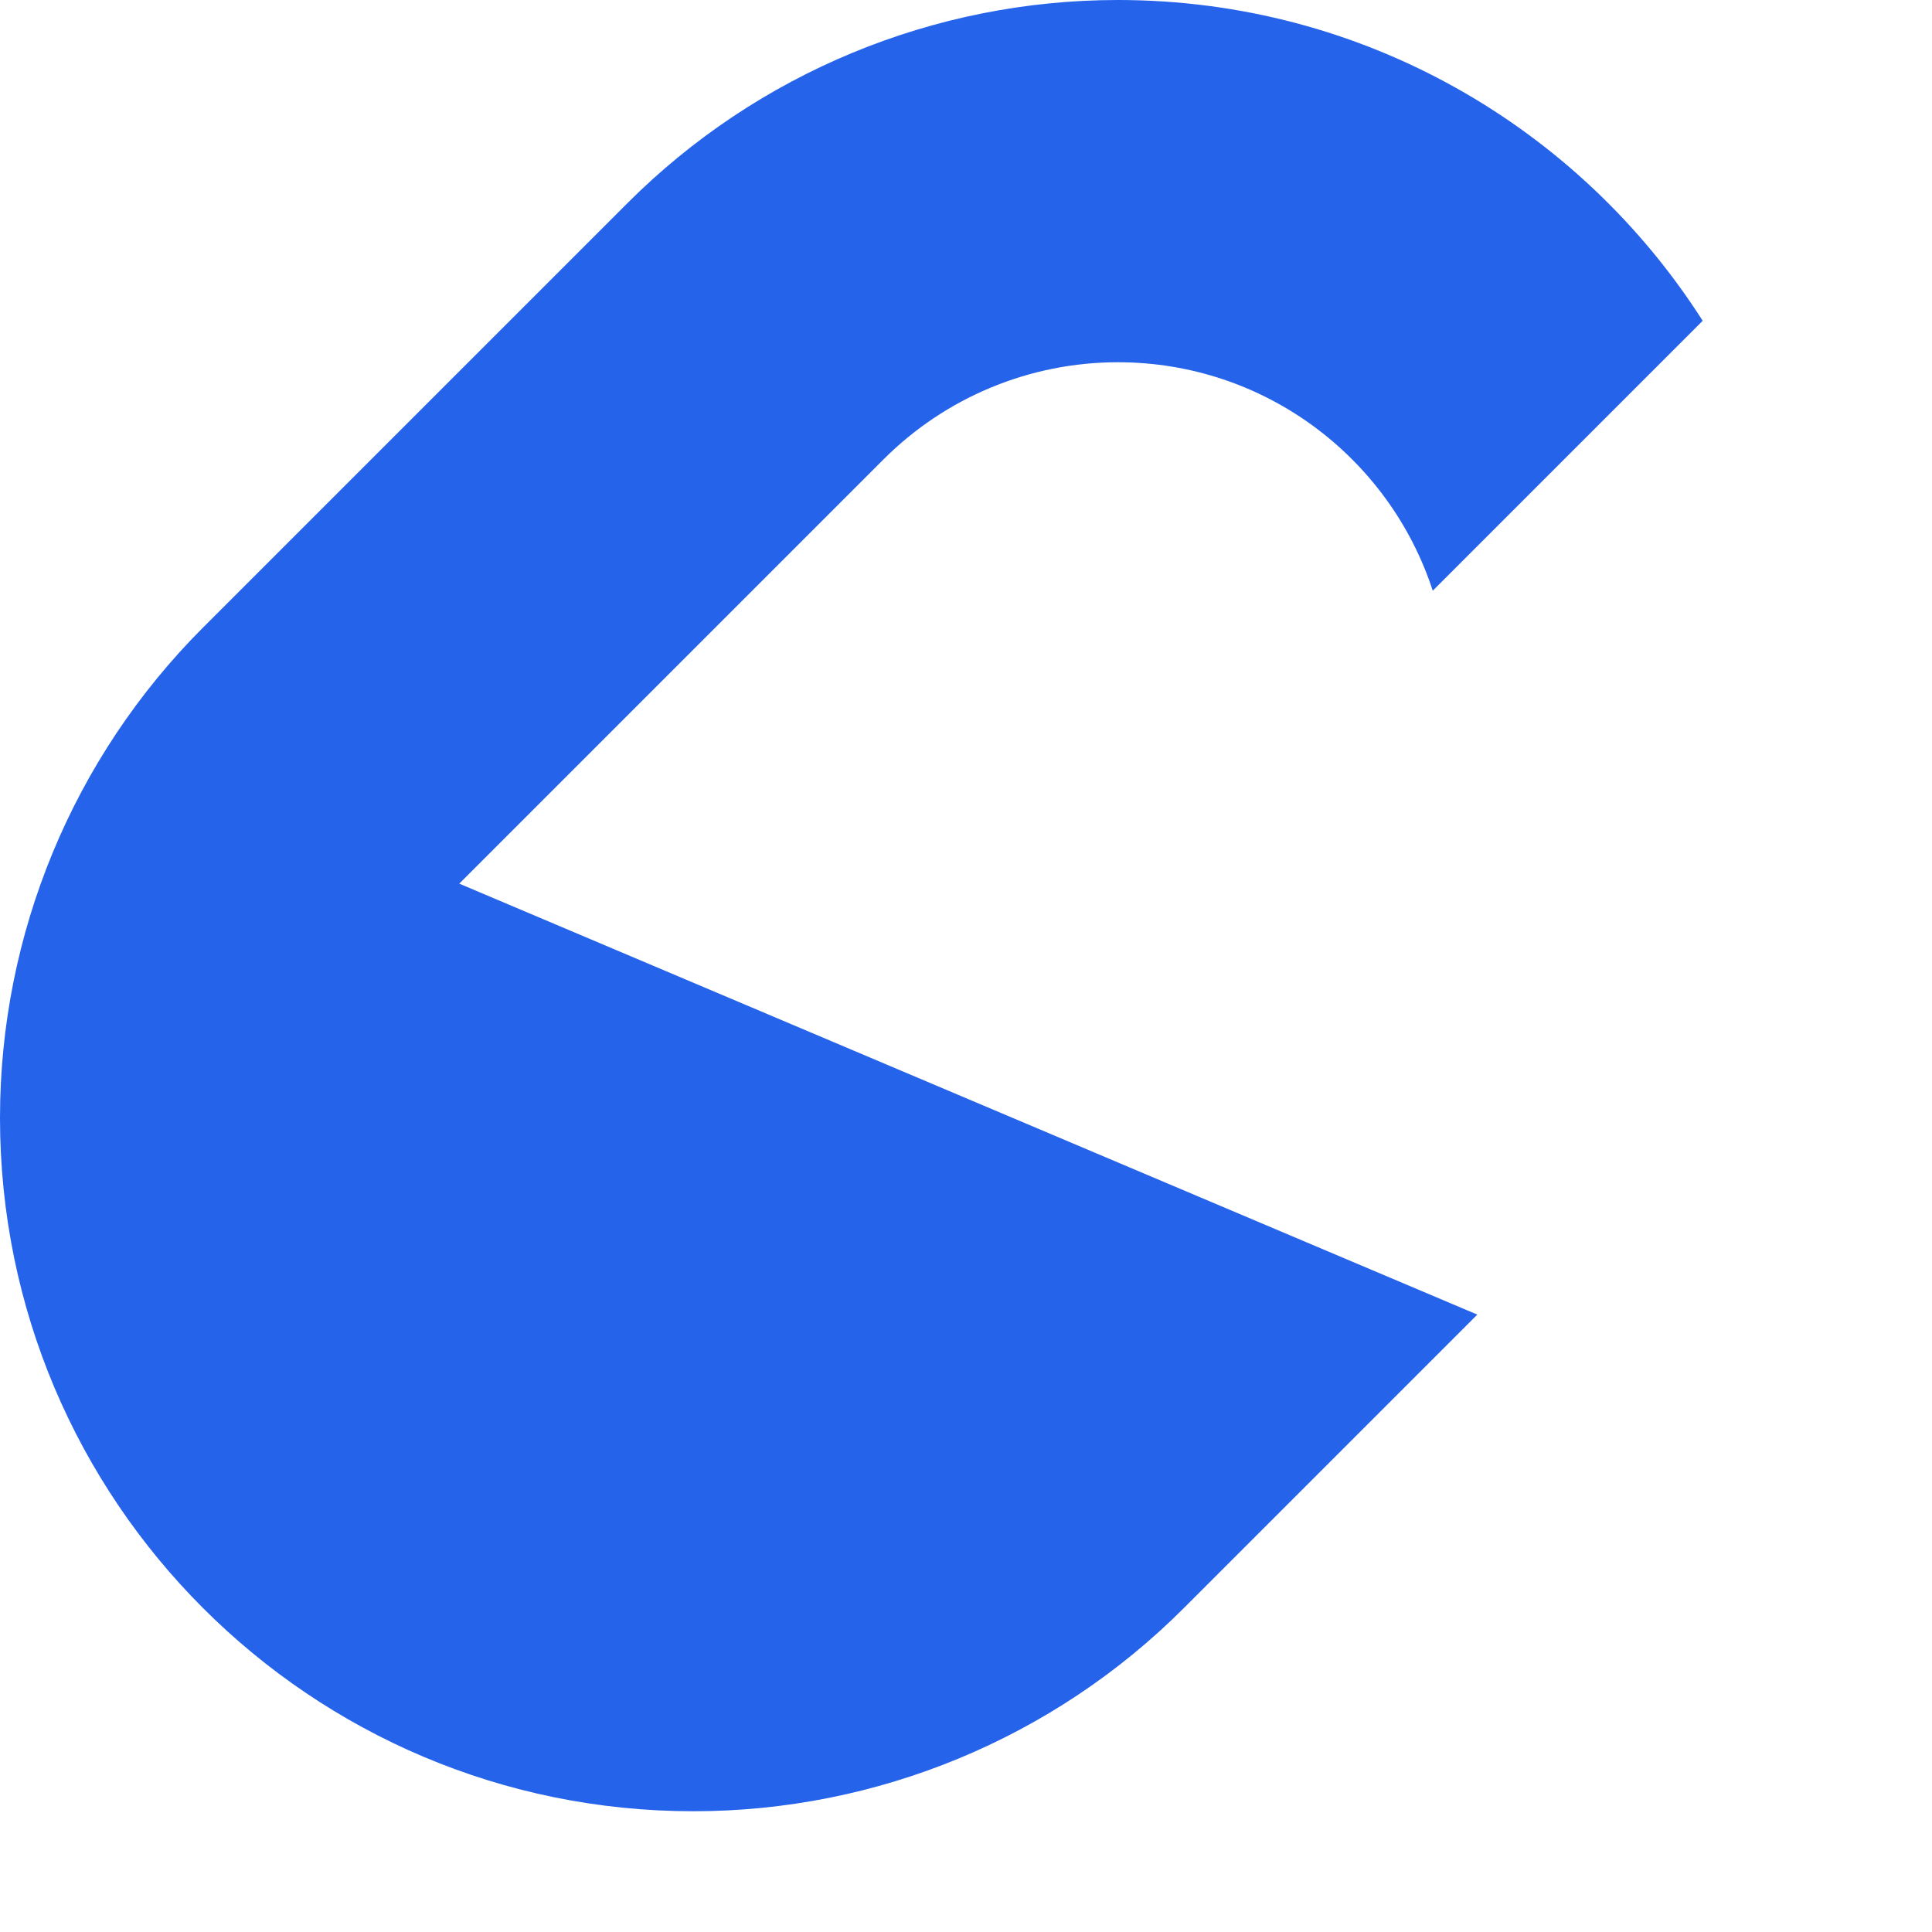
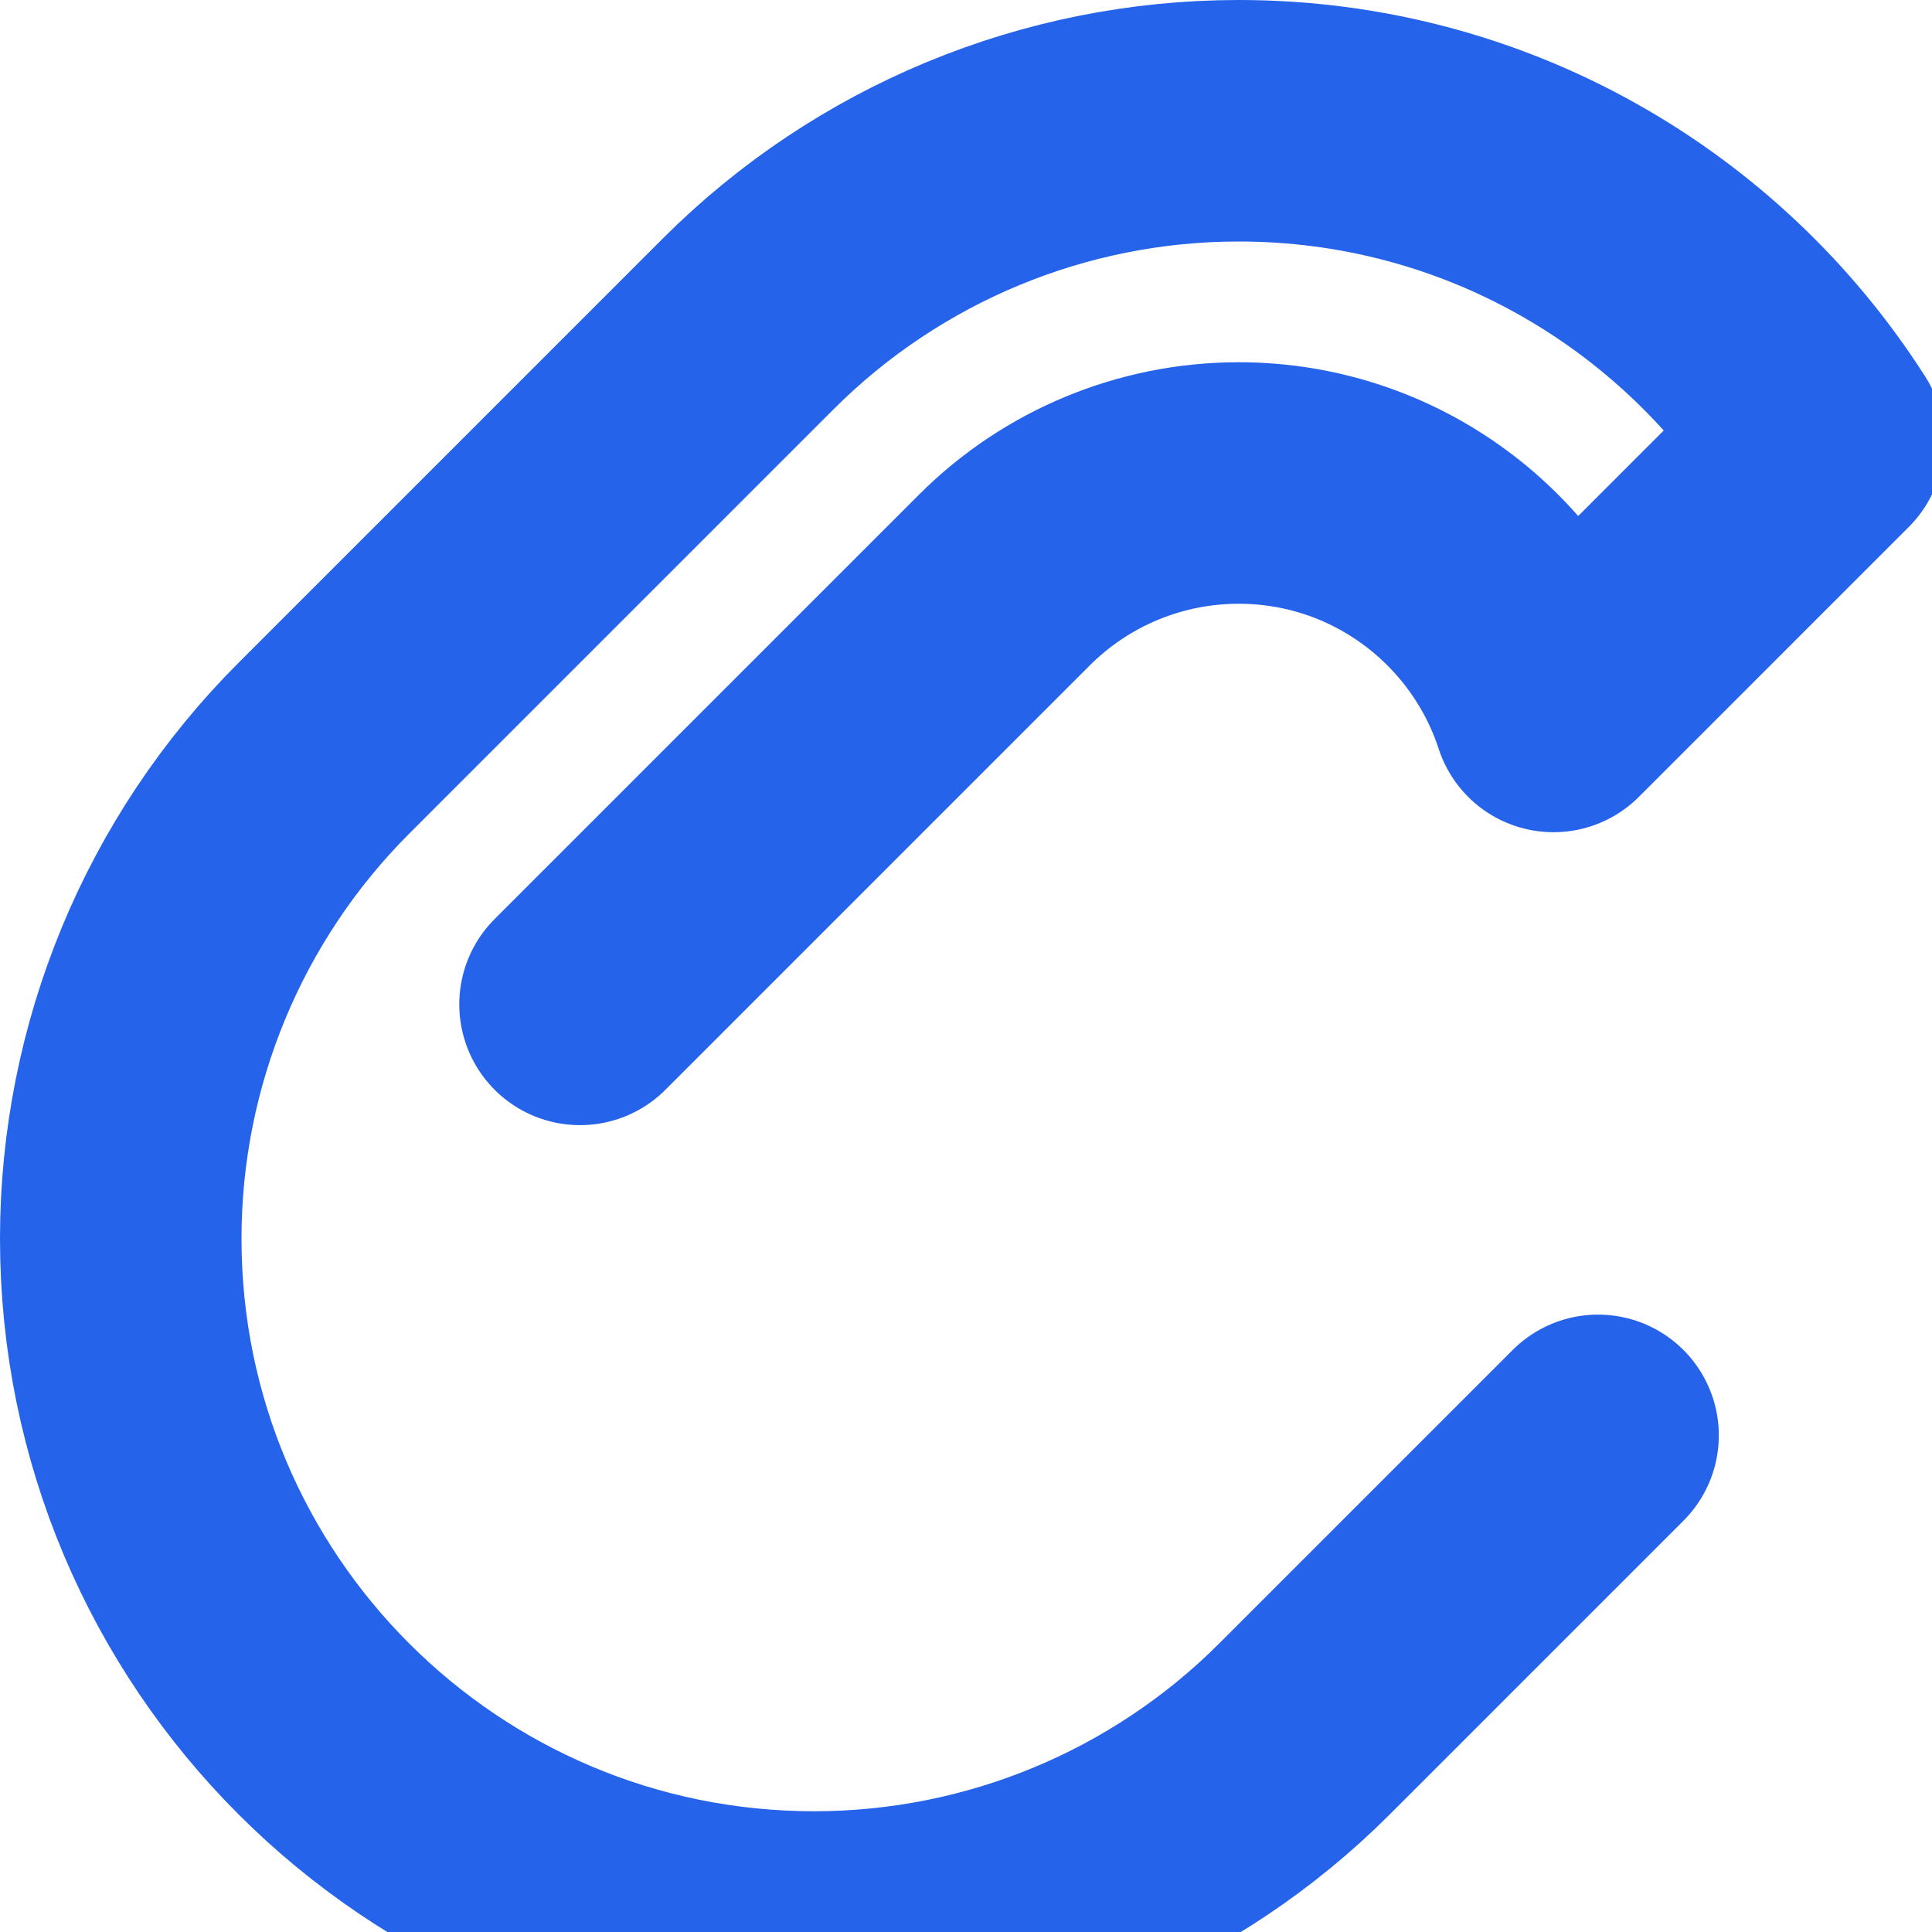
<svg xmlns="http://www.w3.org/2000/svg" width="32" height="32" viewBox="0 0 32 32" fill="none">
-   <path d="M7.607 14.636L14.636 7.607C15.665 6.578 17.06 6 18.515 6C20.95 6 23.015 7.587 23.731 9.784L28.202 5.313C26.163 2.118 22.586 0 18.515 0C15.469 0 12.547 1.21 10.393 3.364L3.364 10.393C1.21 12.547 0 15.469 0 18.515C0 24.858 5.142 30 11.485 30C14.531 30 17.453 28.79 19.607 26.636L24.469 21.774" fill="#2563EB" />
+   <path d="M9.607 16.636L16.636 9.607C17.665 8.578 19.06 8 20.515 8C22.95 8 25.015 9.587 25.731 11.784L30.202 7.313C28.163 4.118 24.586 2 20.515 2C17.469 2 14.547 3.21 12.393 5.364L5.364 12.393C3.21 14.547 2 17.469 2 20.515C2 26.858 7.142 32 13.485 32C16.531 32 19.453 30.79 21.607 28.636L26.469 23.774" stroke="#2563EB" stroke-width="4" stroke-linecap="round" stroke-linejoin="round" />
</svg>
